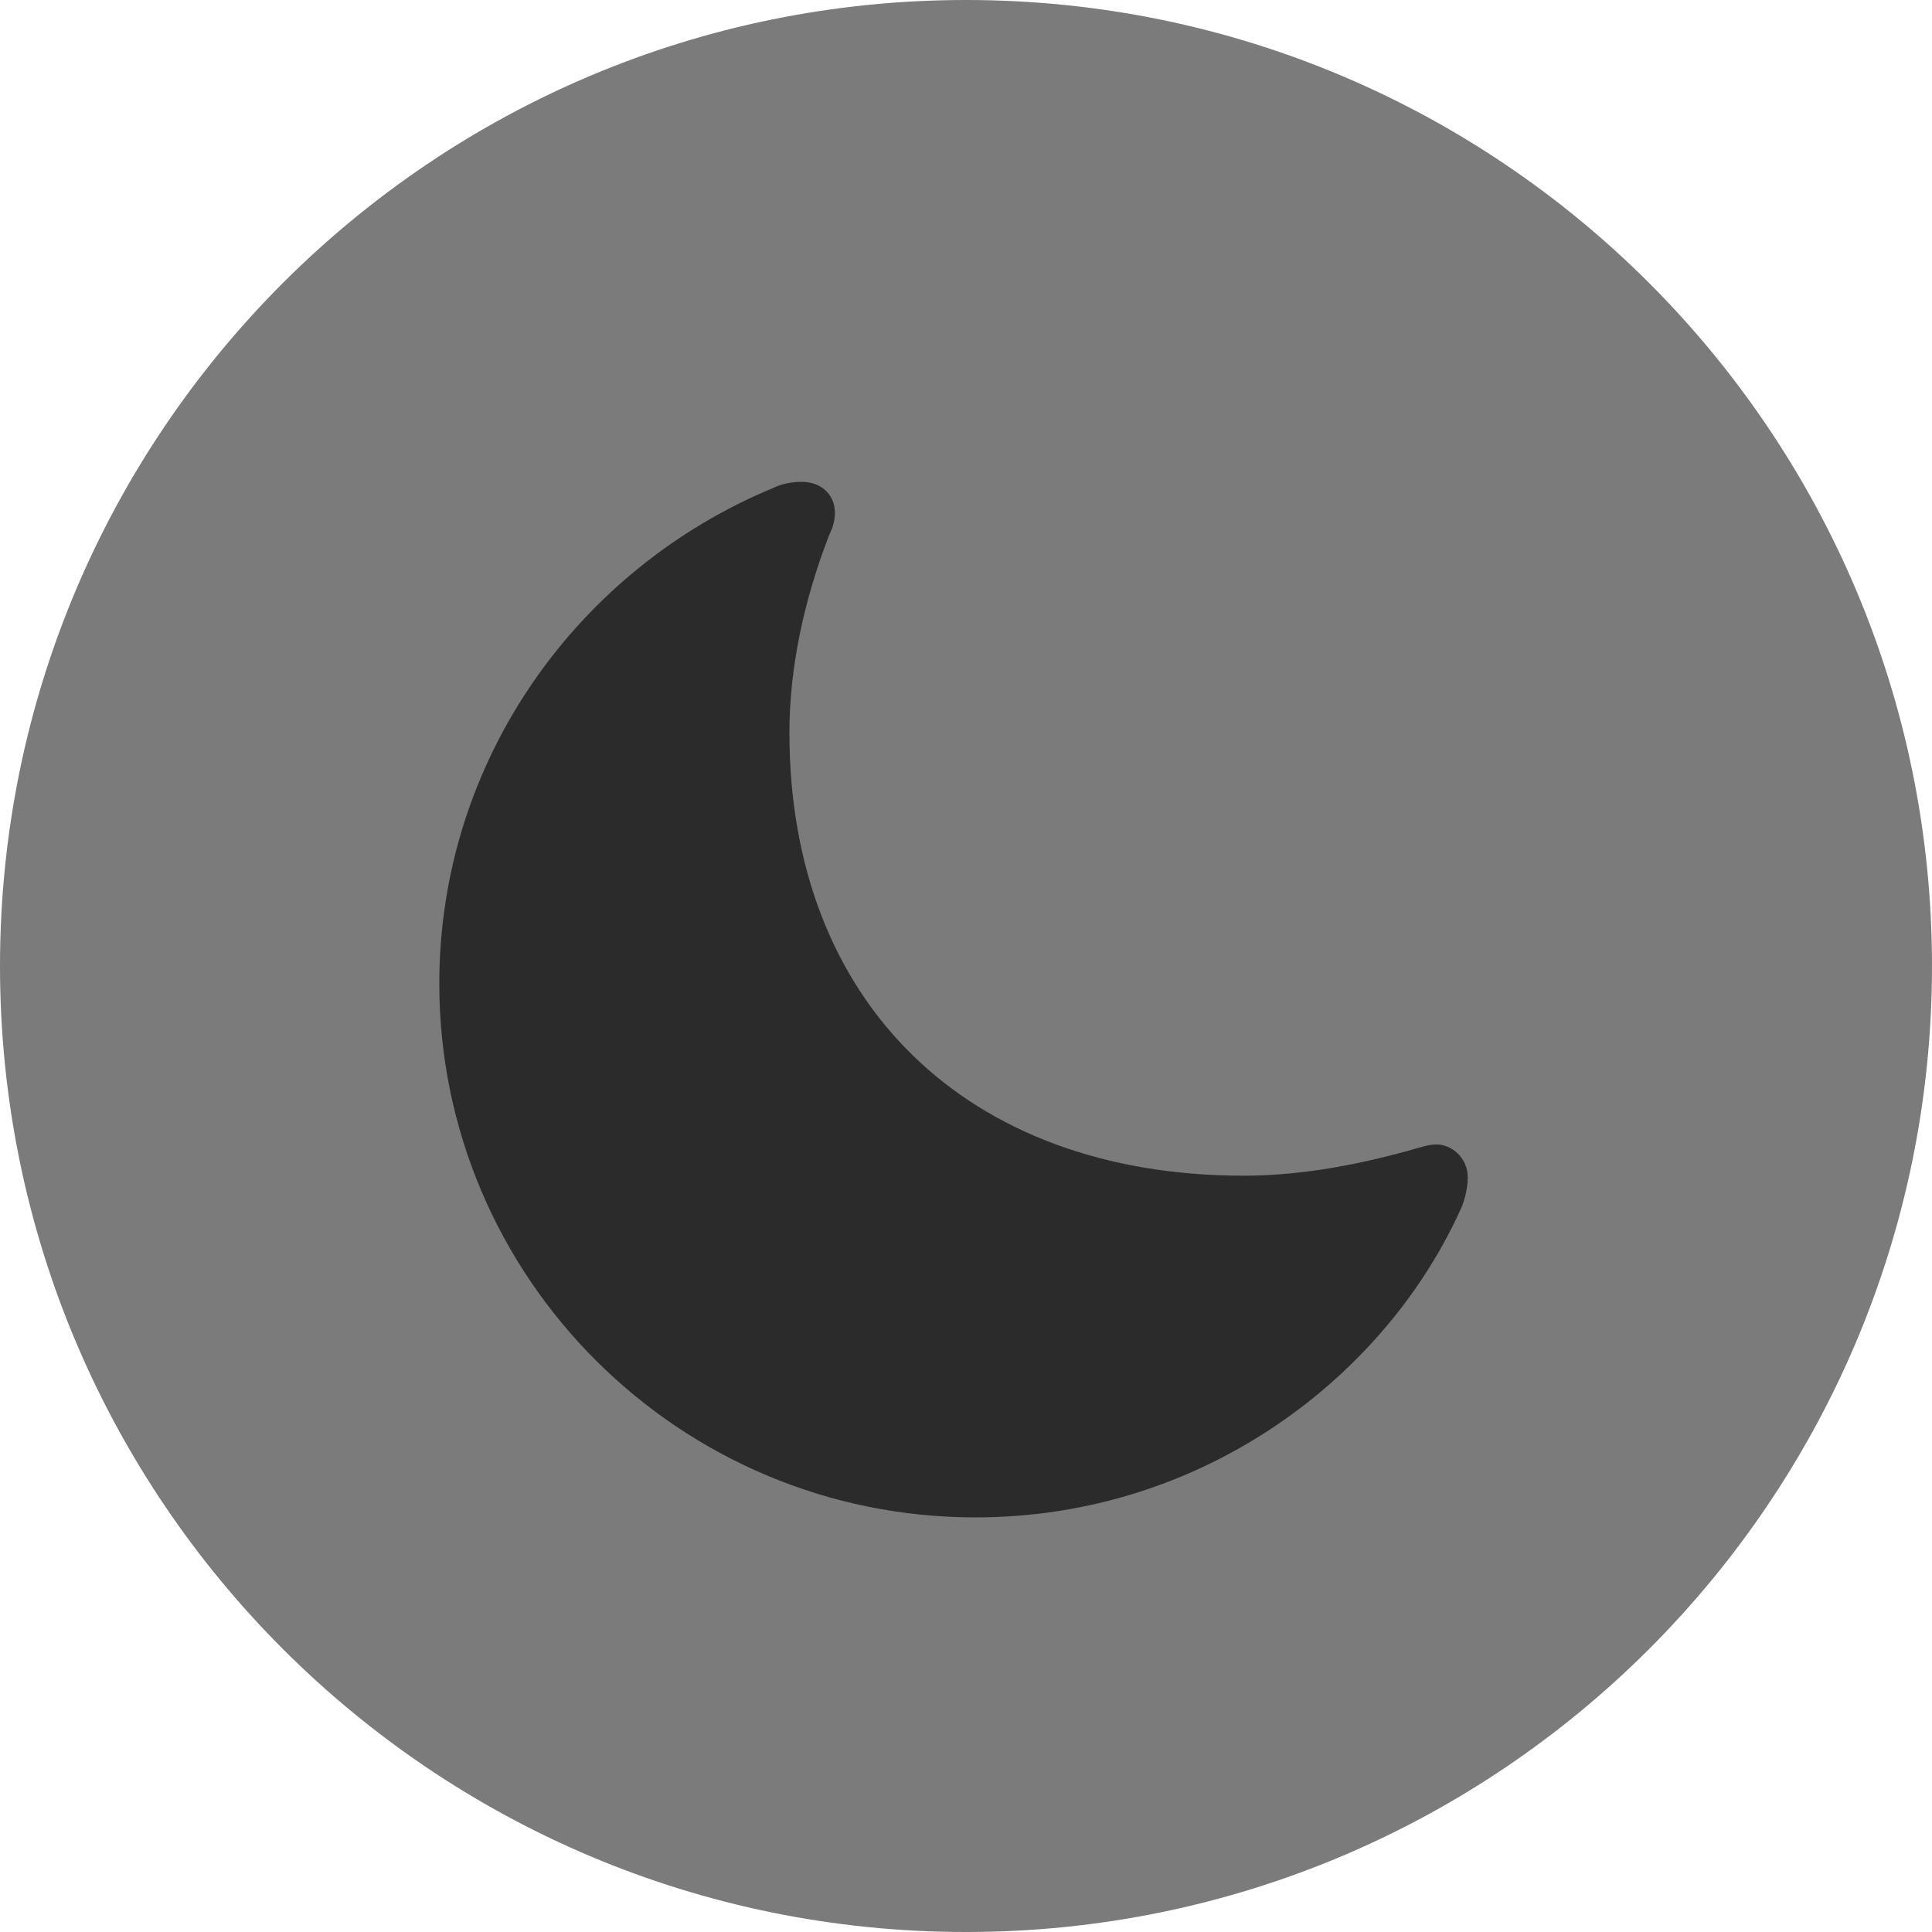
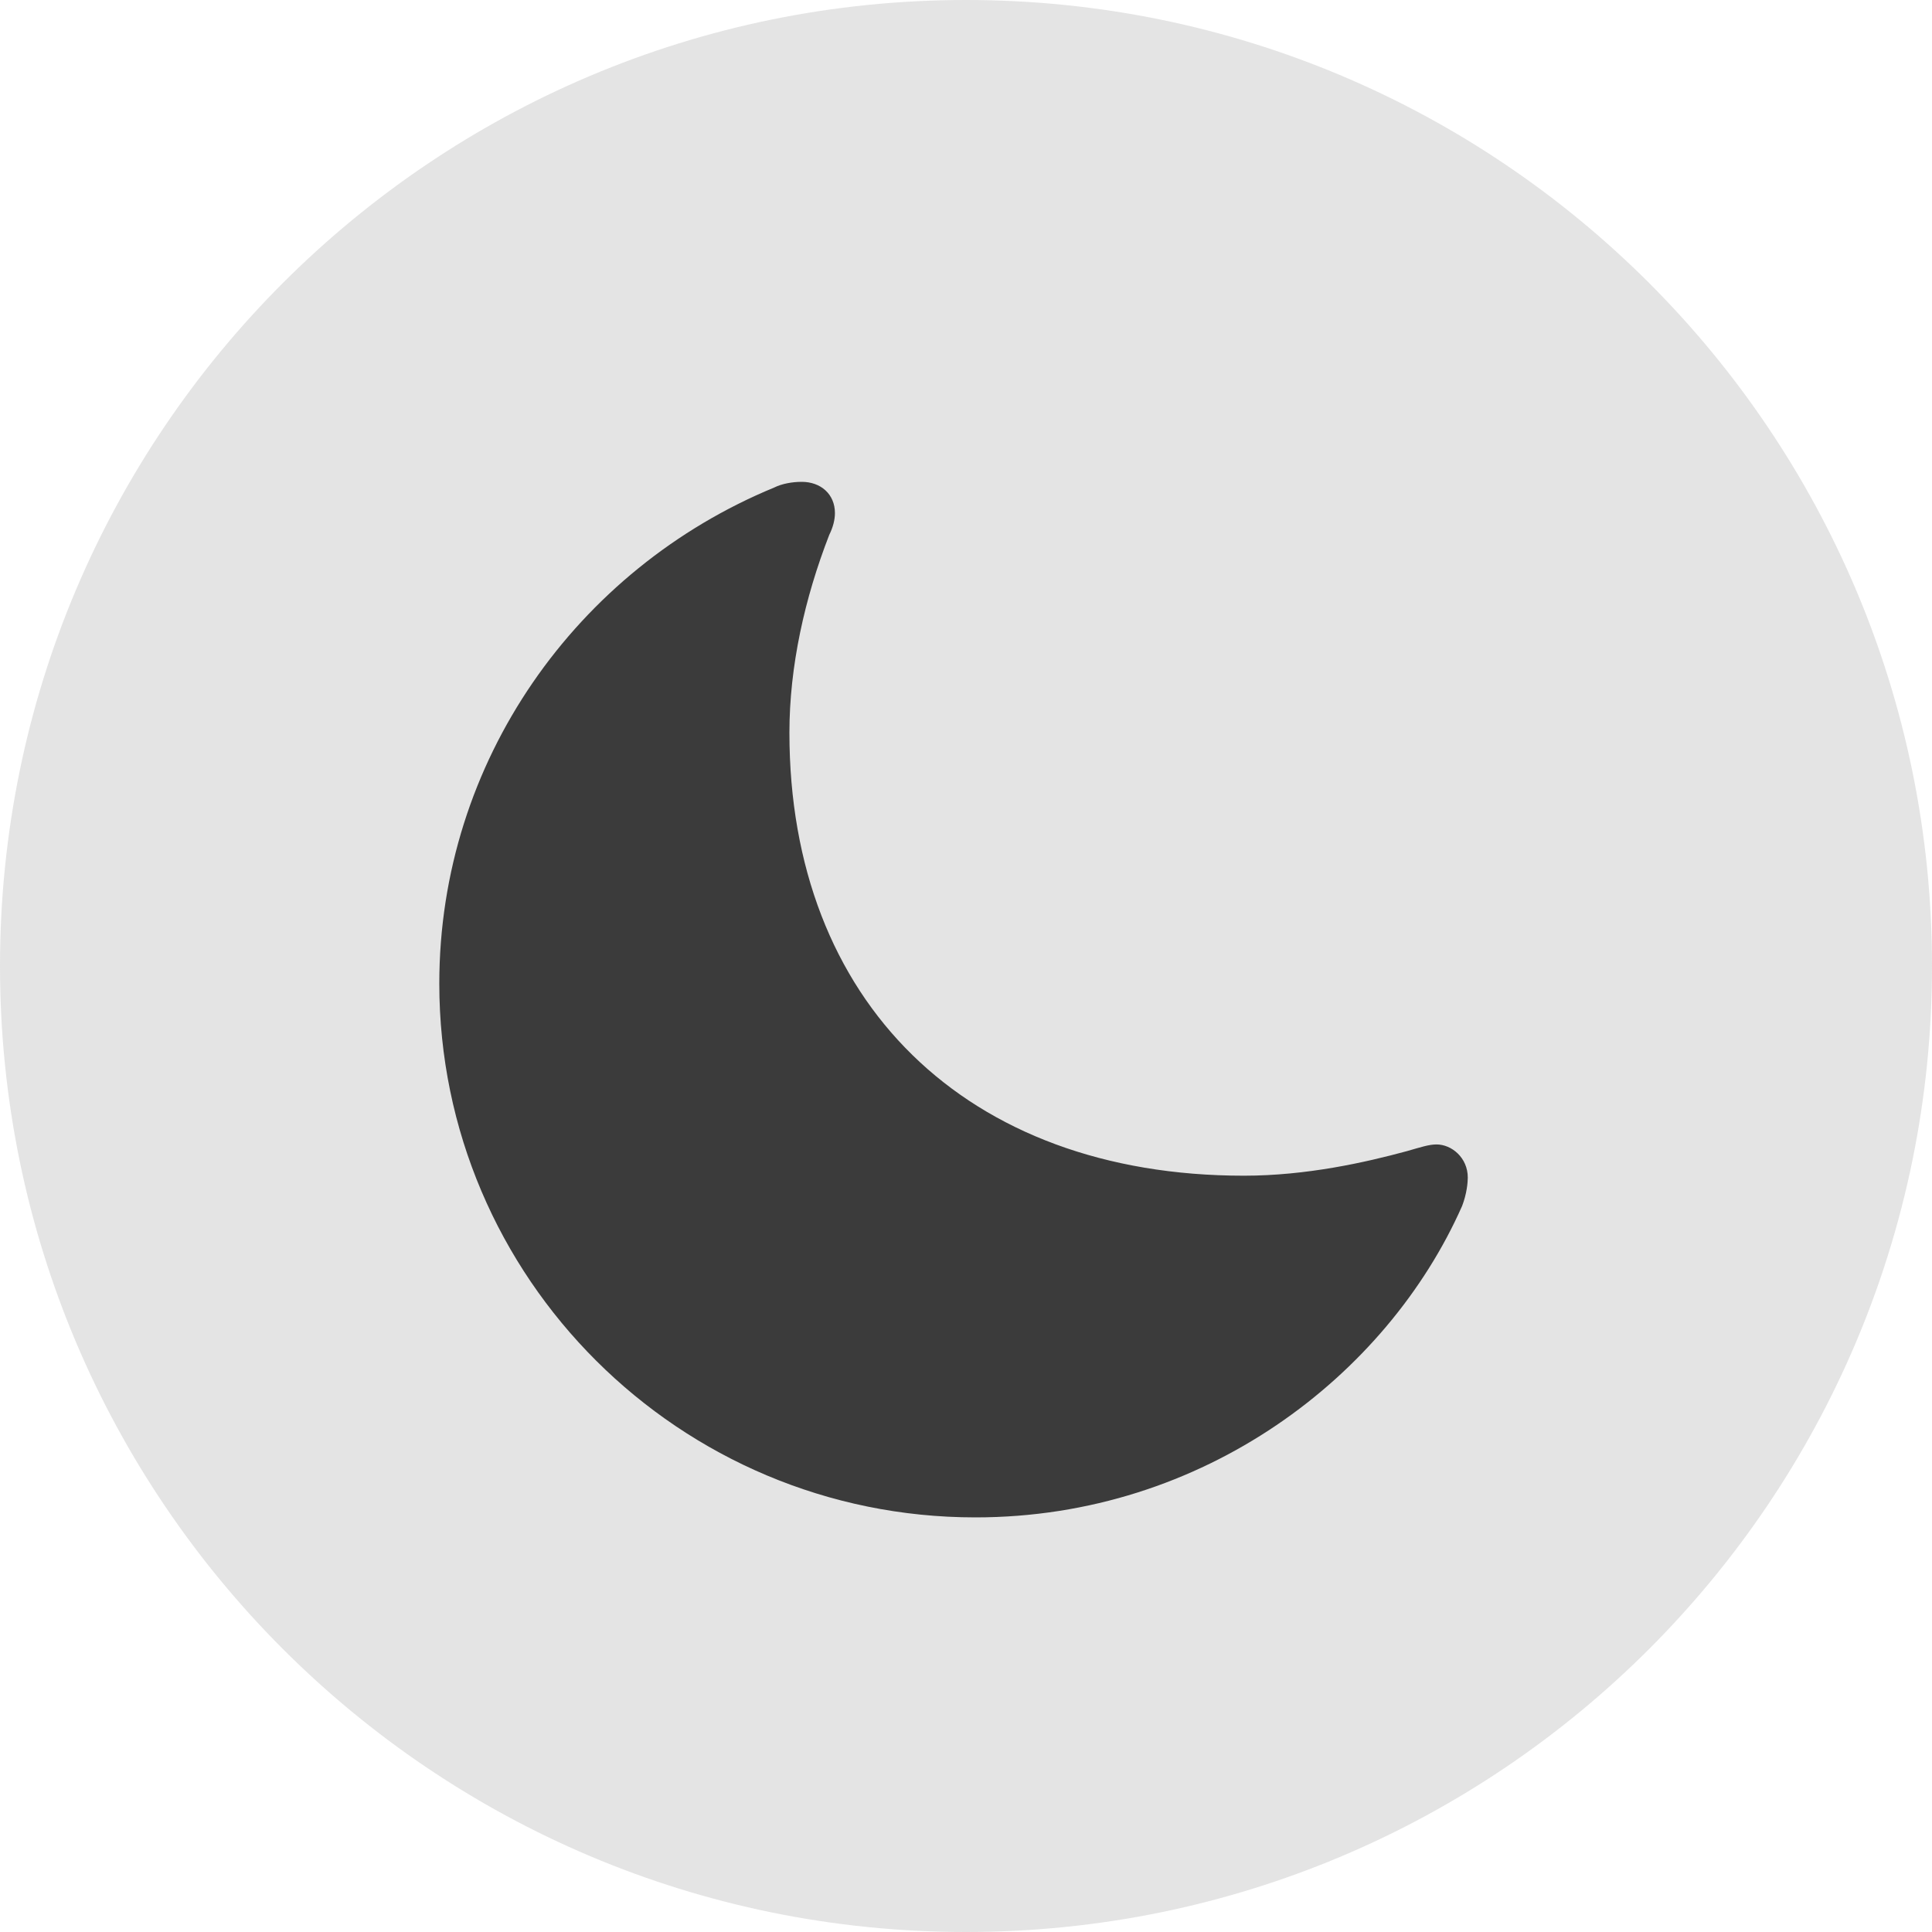
<svg xmlns="http://www.w3.org/2000/svg" width="50" height="50" viewBox="0 0 50 50" fill="none">
-   <rect width="50" height="50" rx="25" fill="#7B7B7B" />
+   <rect width="50" height="50" rx="25" fill="#7B7B7B" fill-opacity="0.2" />
  <path d="M25.243 39.27C31.16 39.27 35.899 35.596 37.839 31.211C37.962 30.892 37.986 30.598 37.986 30.476C37.986 29.961 37.569 29.618 37.176 29.618C36.98 29.618 36.759 29.692 36.415 29.79C35.334 30.084 33.812 30.427 32.191 30.427C24.997 30.427 20.43 25.919 20.43 18.962C20.43 17.247 20.823 15.483 21.461 13.842C21.559 13.646 21.608 13.45 21.608 13.278C21.608 12.788 21.24 12.47 20.749 12.47C20.503 12.47 20.233 12.519 20.037 12.617C14.93 14.723 11.369 19.697 11.369 25.454C11.369 33.072 17.581 39.27 25.243 39.27Z" fill="#1E1E1E" fill-opacity="0.85" />
</svg>
